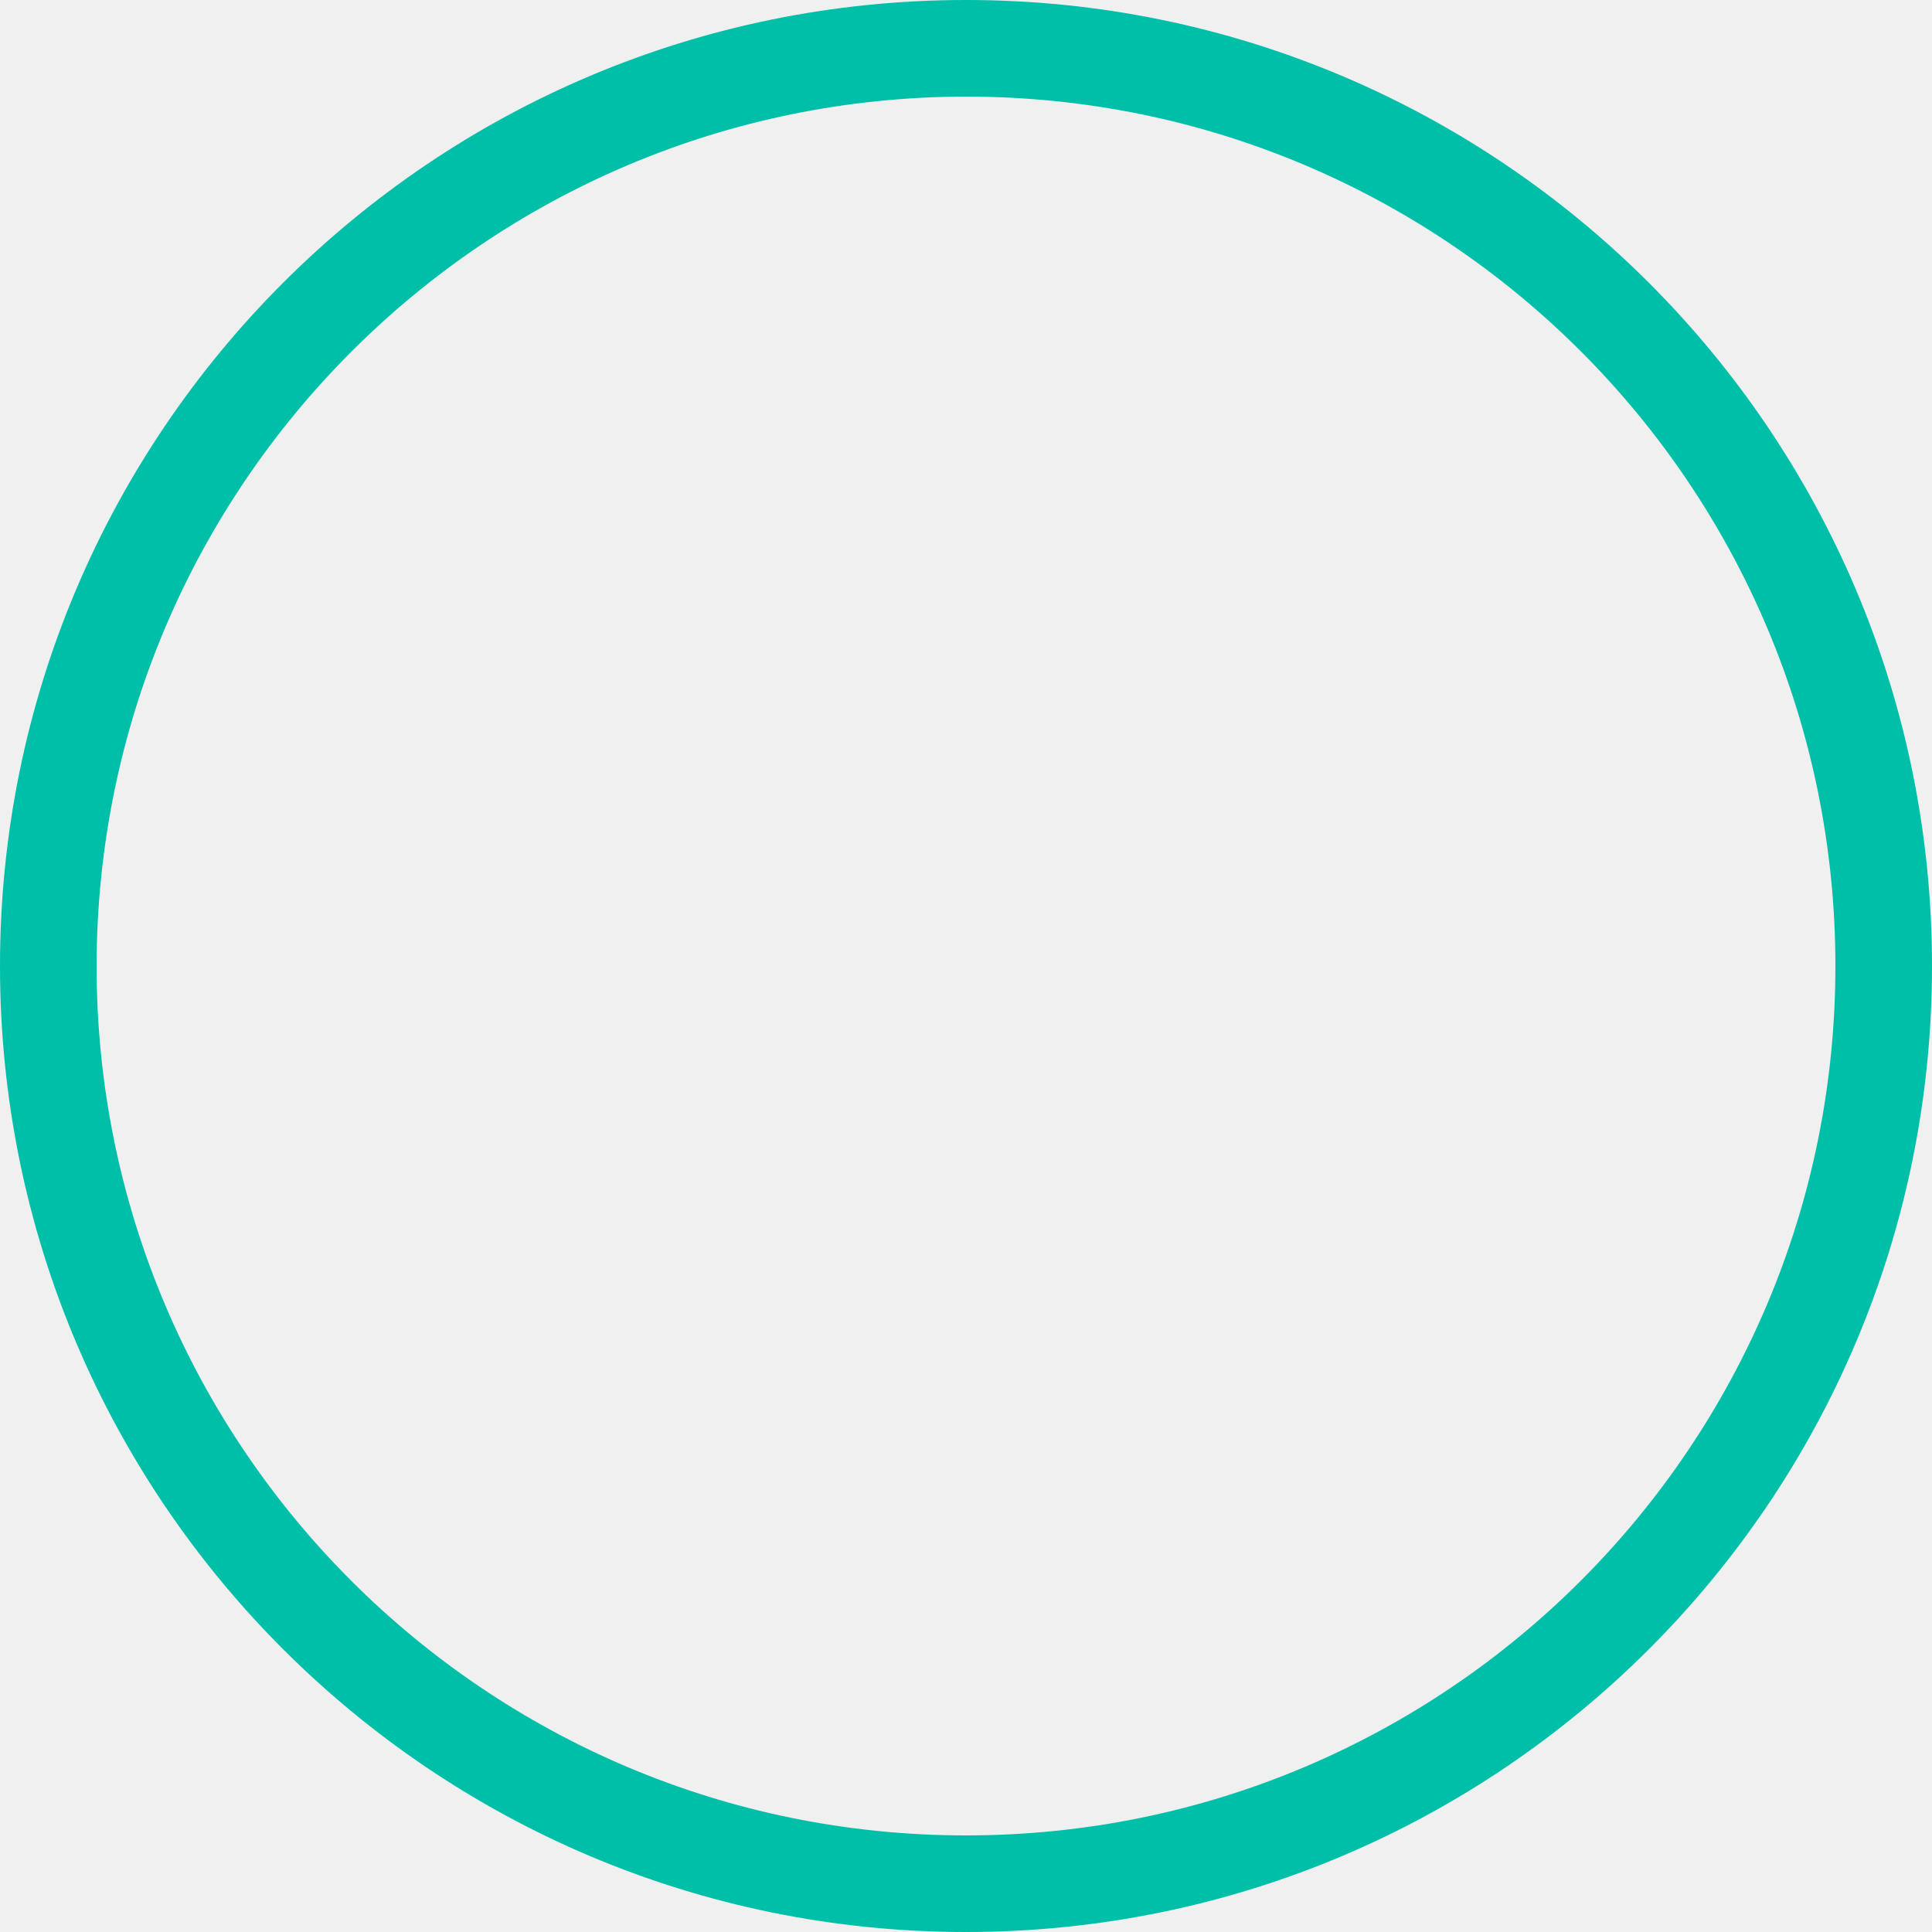
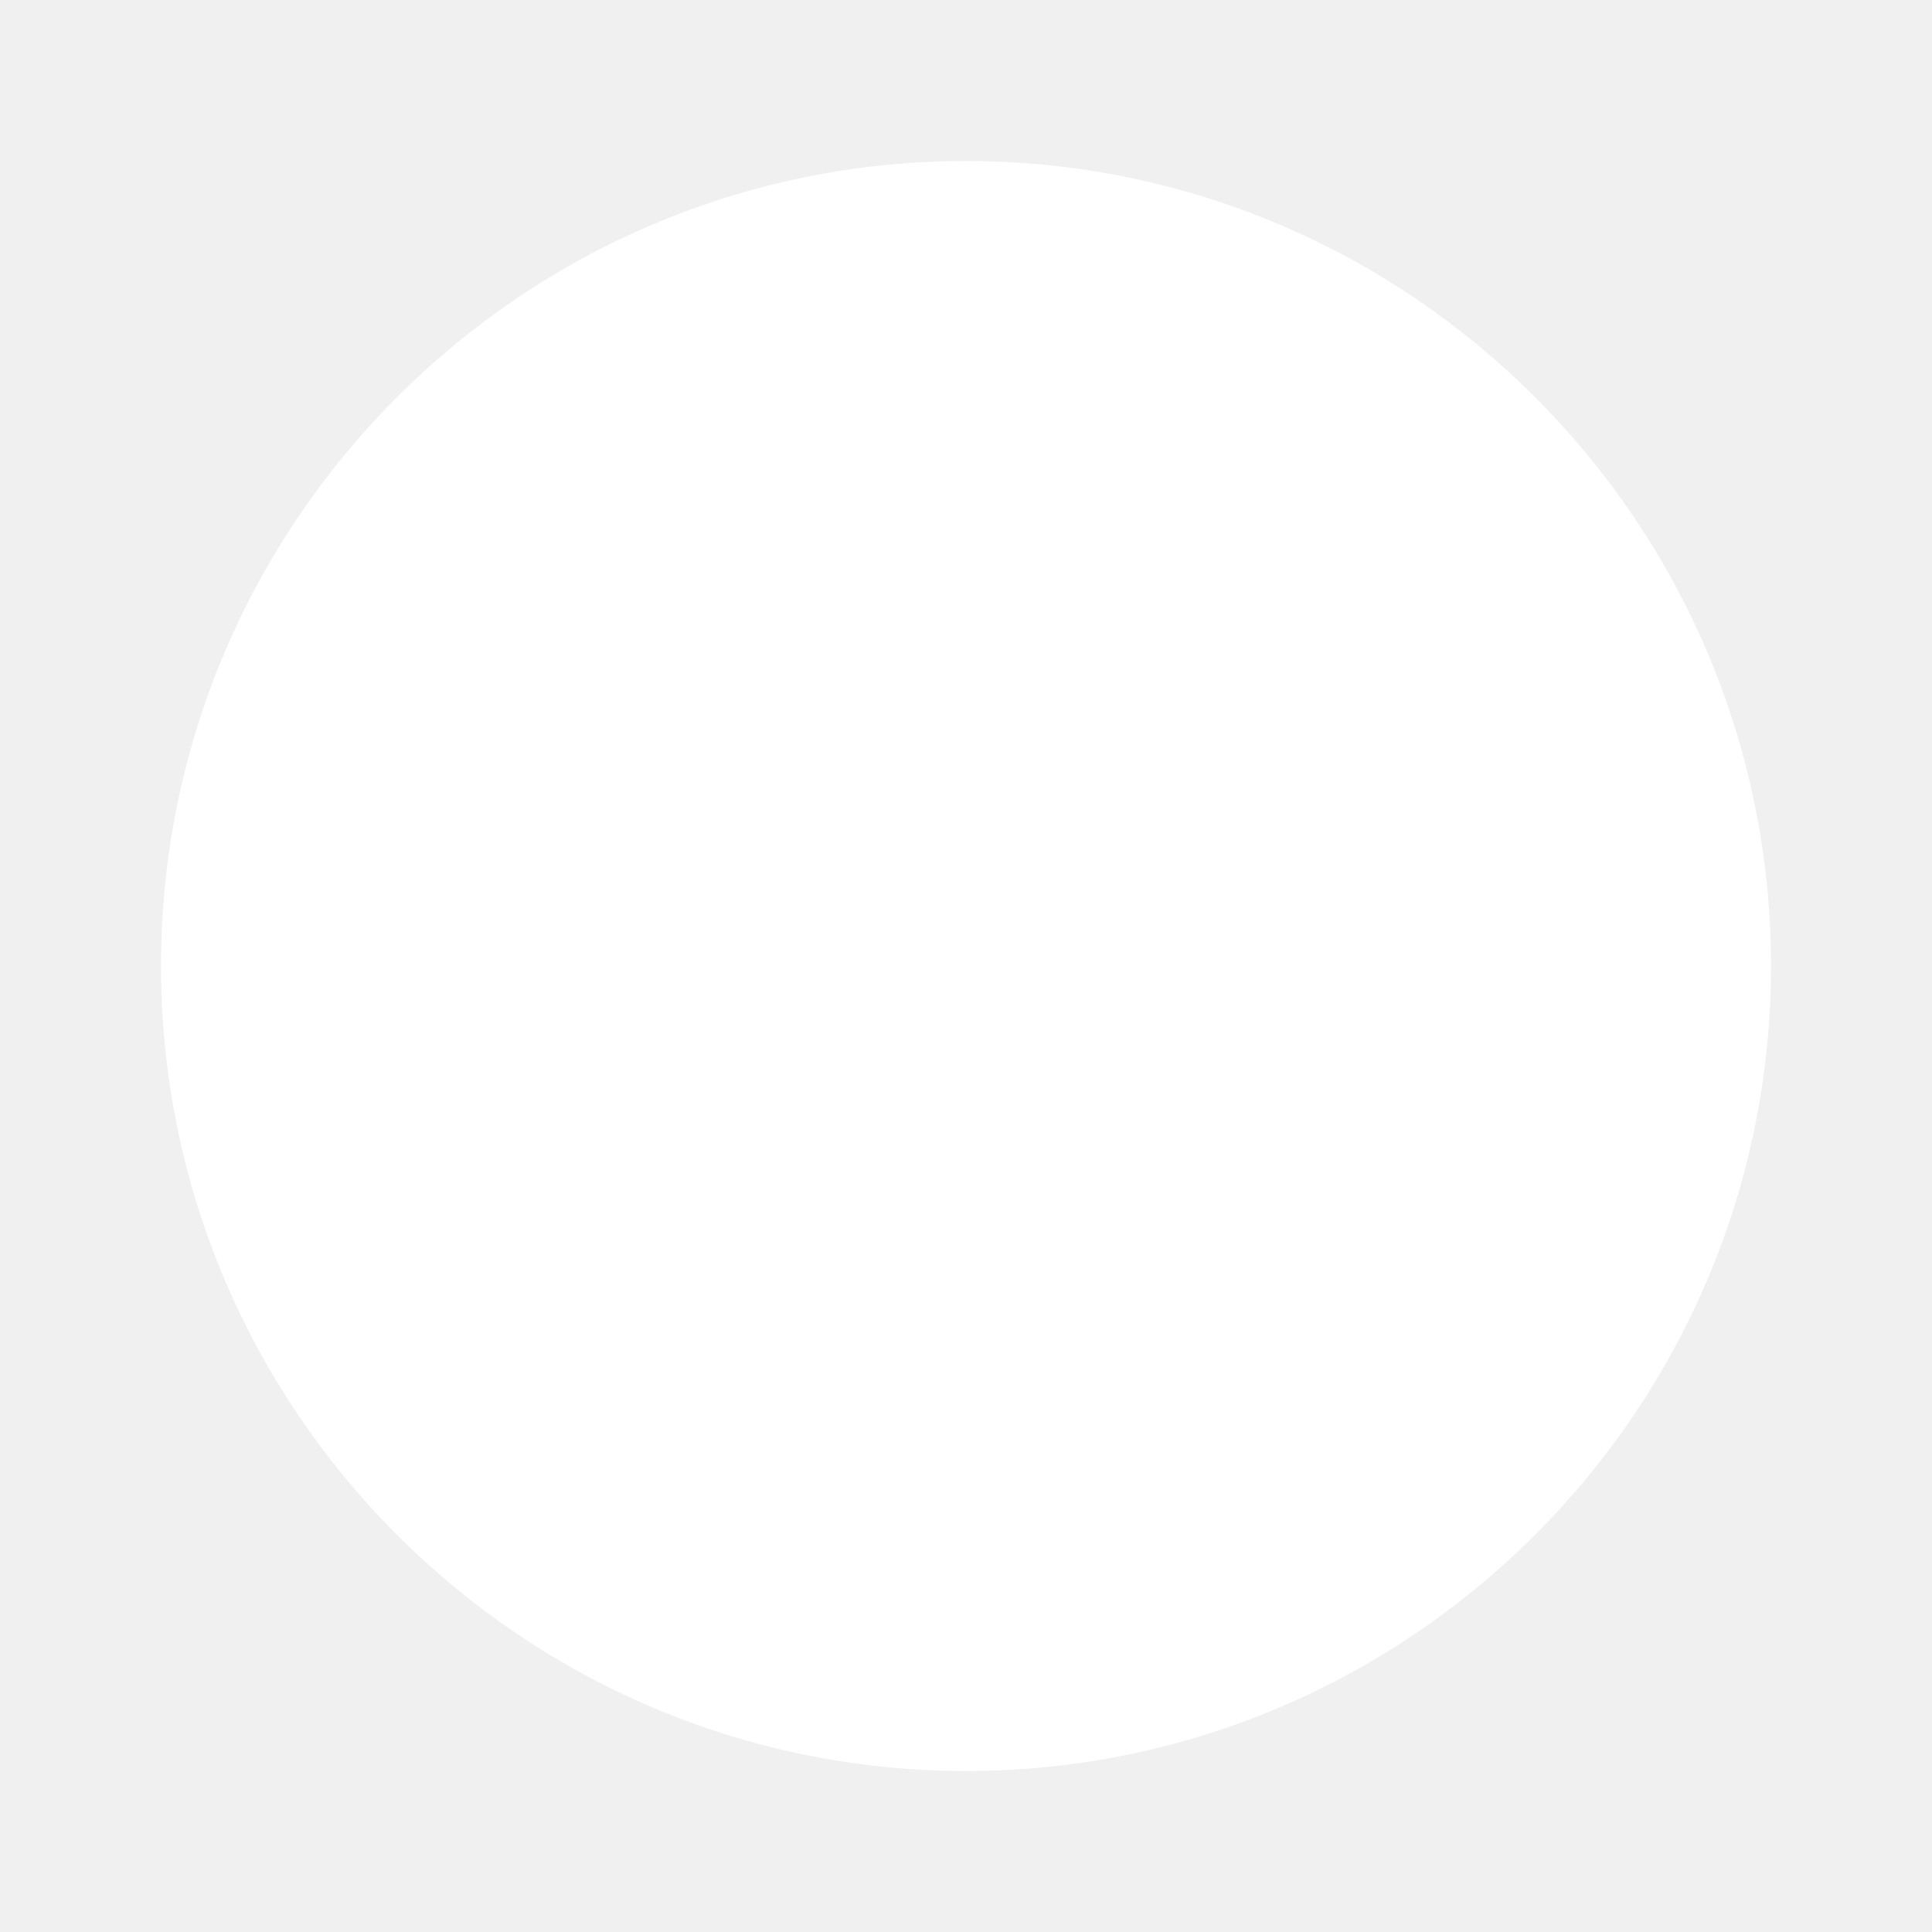
- <svg xmlns="http://www.w3.org/2000/svg" id="player" viewBox="0 0 100 100">
-   <defs>
-     <style>.cls-1{fill:#00bfa9;}</style>
-   </defs>
-   <g id="circle">
-     <path class="cls-1" d="M50,5A45,45,0,1,1,5,50,45.05,45.05,0,0,1,50,5m0-5a50,50,0,1,0,50,50A50,50,0,0,0,50,0Z" />
+ <svg xmlns="http://www.w3.org/2000/svg" fill="#ffffff" height="177px" width="177px" version="1.1" id="Layer_1" viewBox="-33 -33 396.00 396.00" xml:space="preserve" stroke="#ffffff" stroke-width="0.003">
+   <g id="SVGRepo_bgCarrier" stroke-width="0" transform="translate(47.85,47.85), scale(0.71)">
+     <rect x="-33" y="-33" width="396.00" height="396.00" rx="198" fill="#ffffff" strokewidth="0" />
+   </g>
+   <g id="SVGRepo_tracerCarrier" stroke-linecap="round" stroke-linejoin="round" stroke="#CCCCCC" stroke-width="1.32" />
+   <g id="SVGRepo_iconCarrier">
+     <path id="XMLID_520_" d="M165,0C74.019,0,0,74.019,0,165s74.019,165,165,165s165-74.019,165-165S255.982,0,165,0z M165,300 C90.561,300,30,239.44,30,165S90.561,30,165,30c74.439,0,135,60.561,135,135S239.439,300,165,300z" />
  </g>
</svg>
